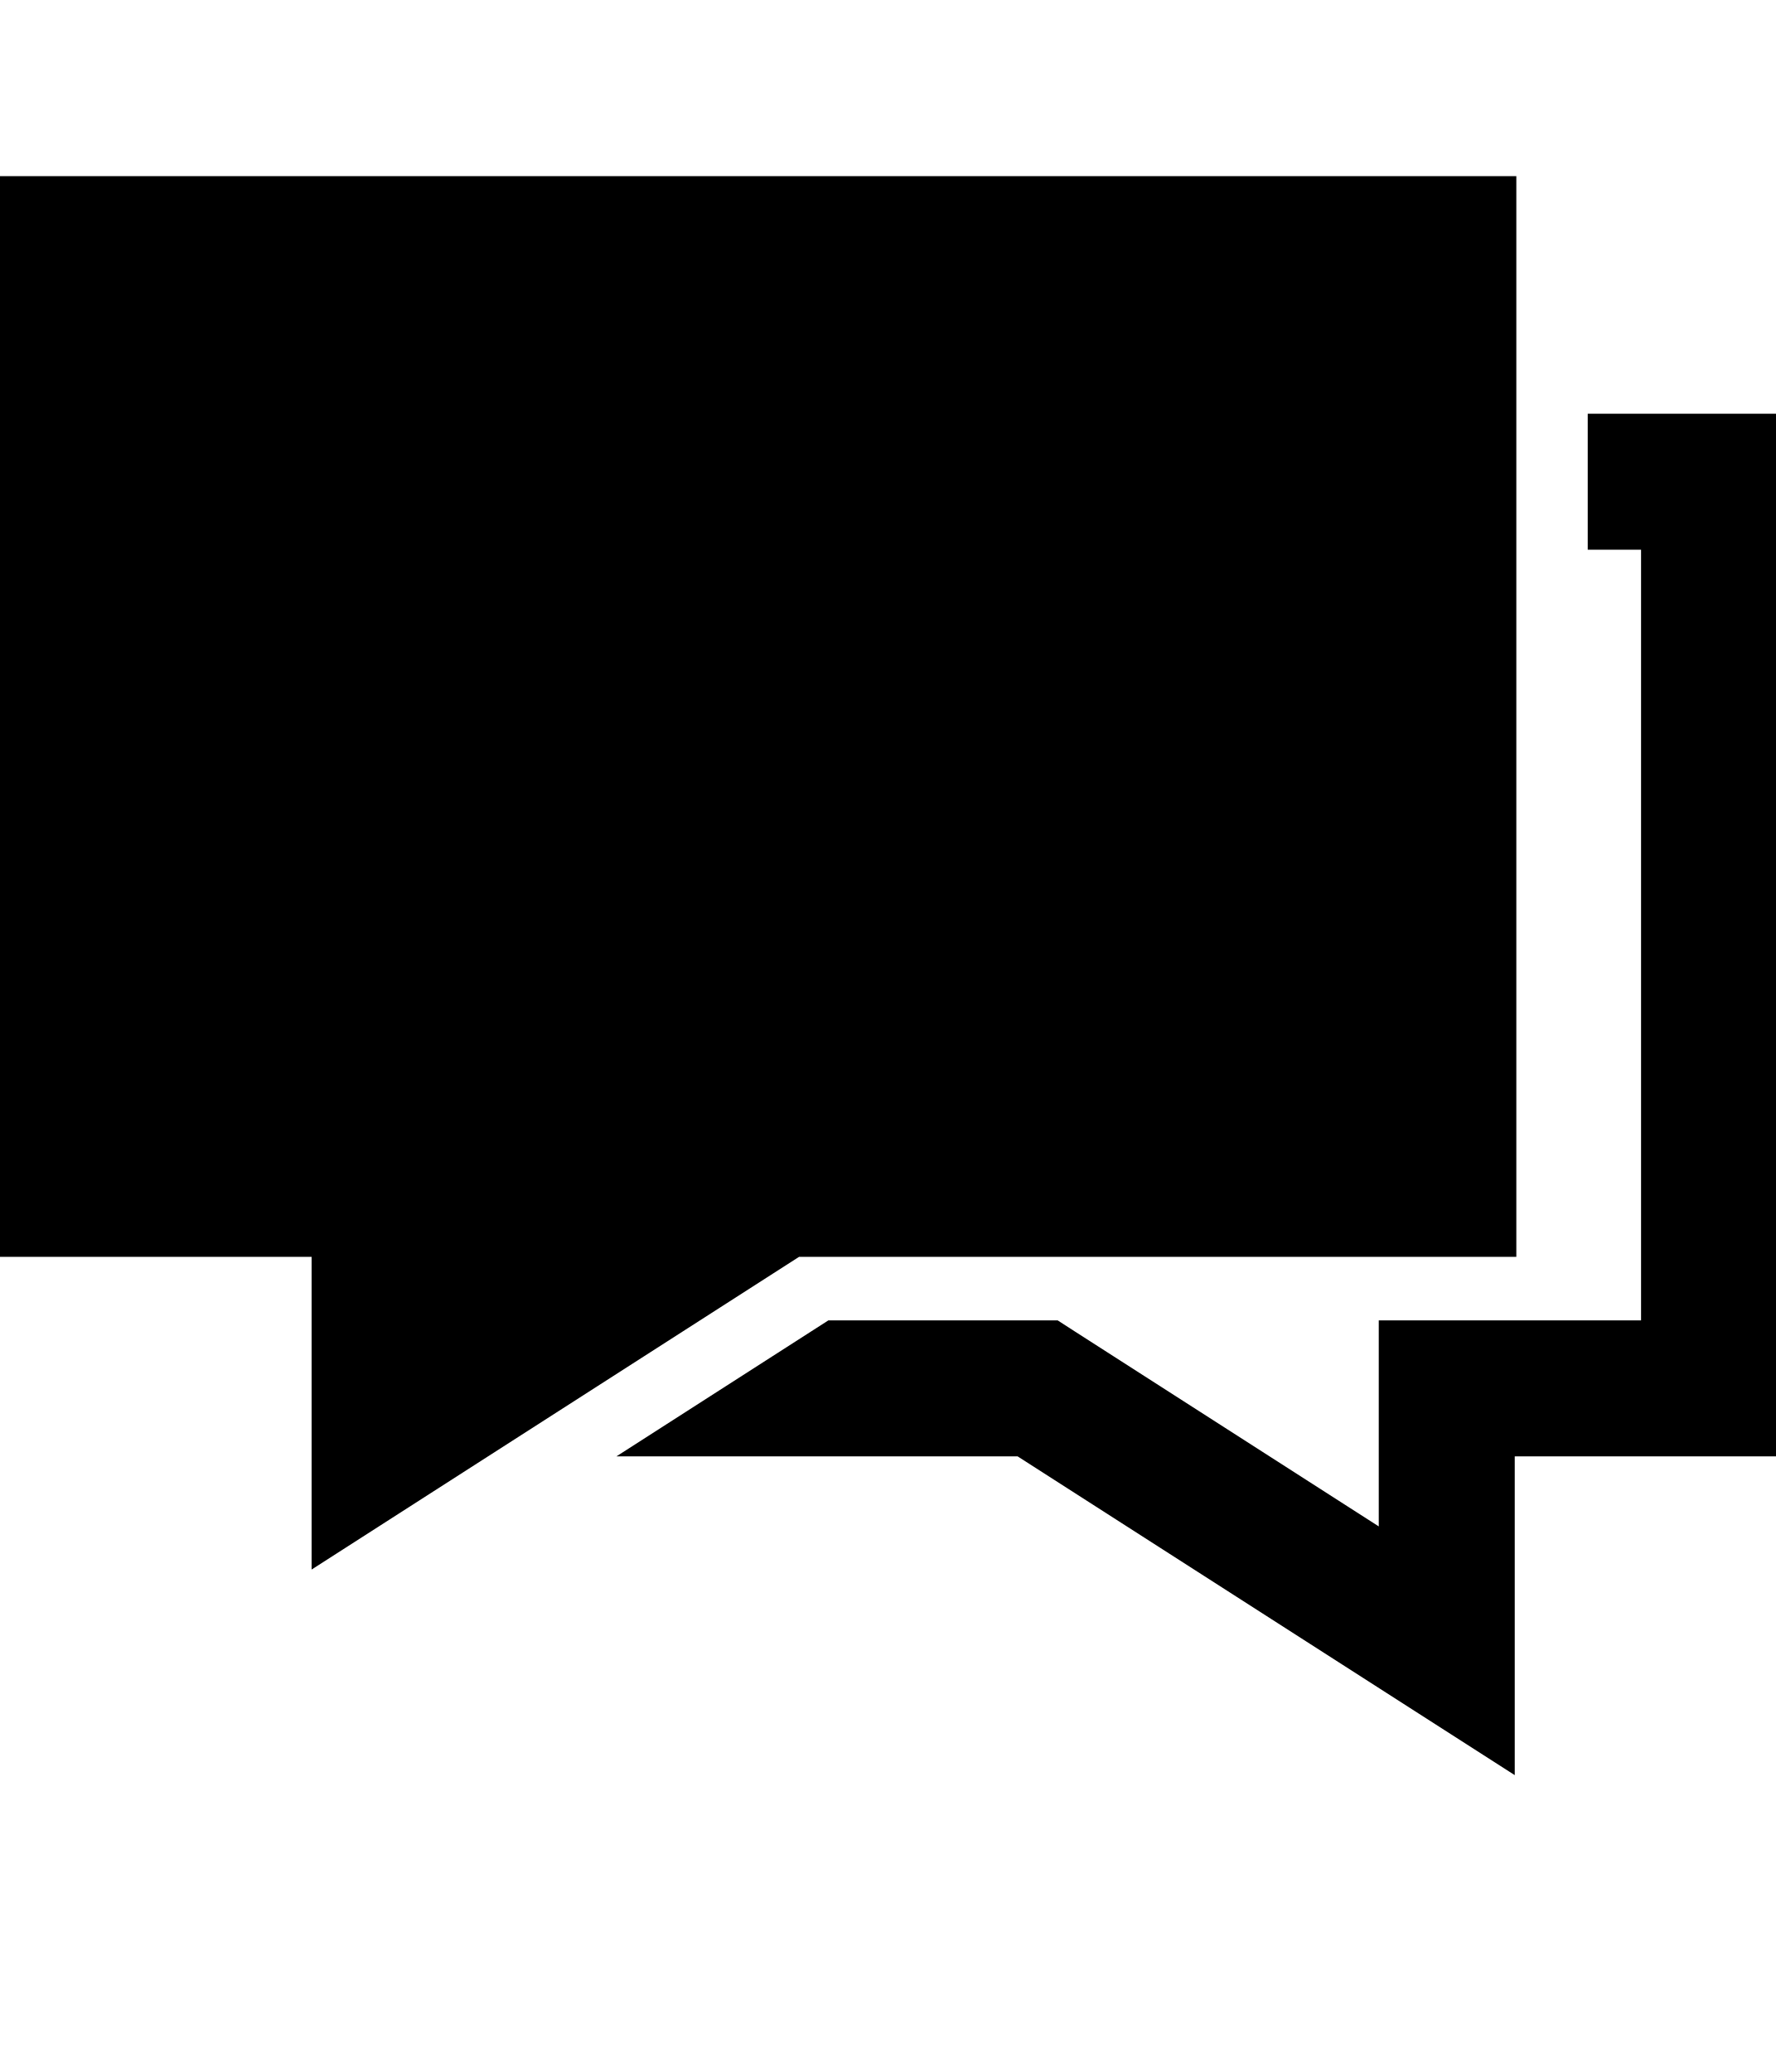
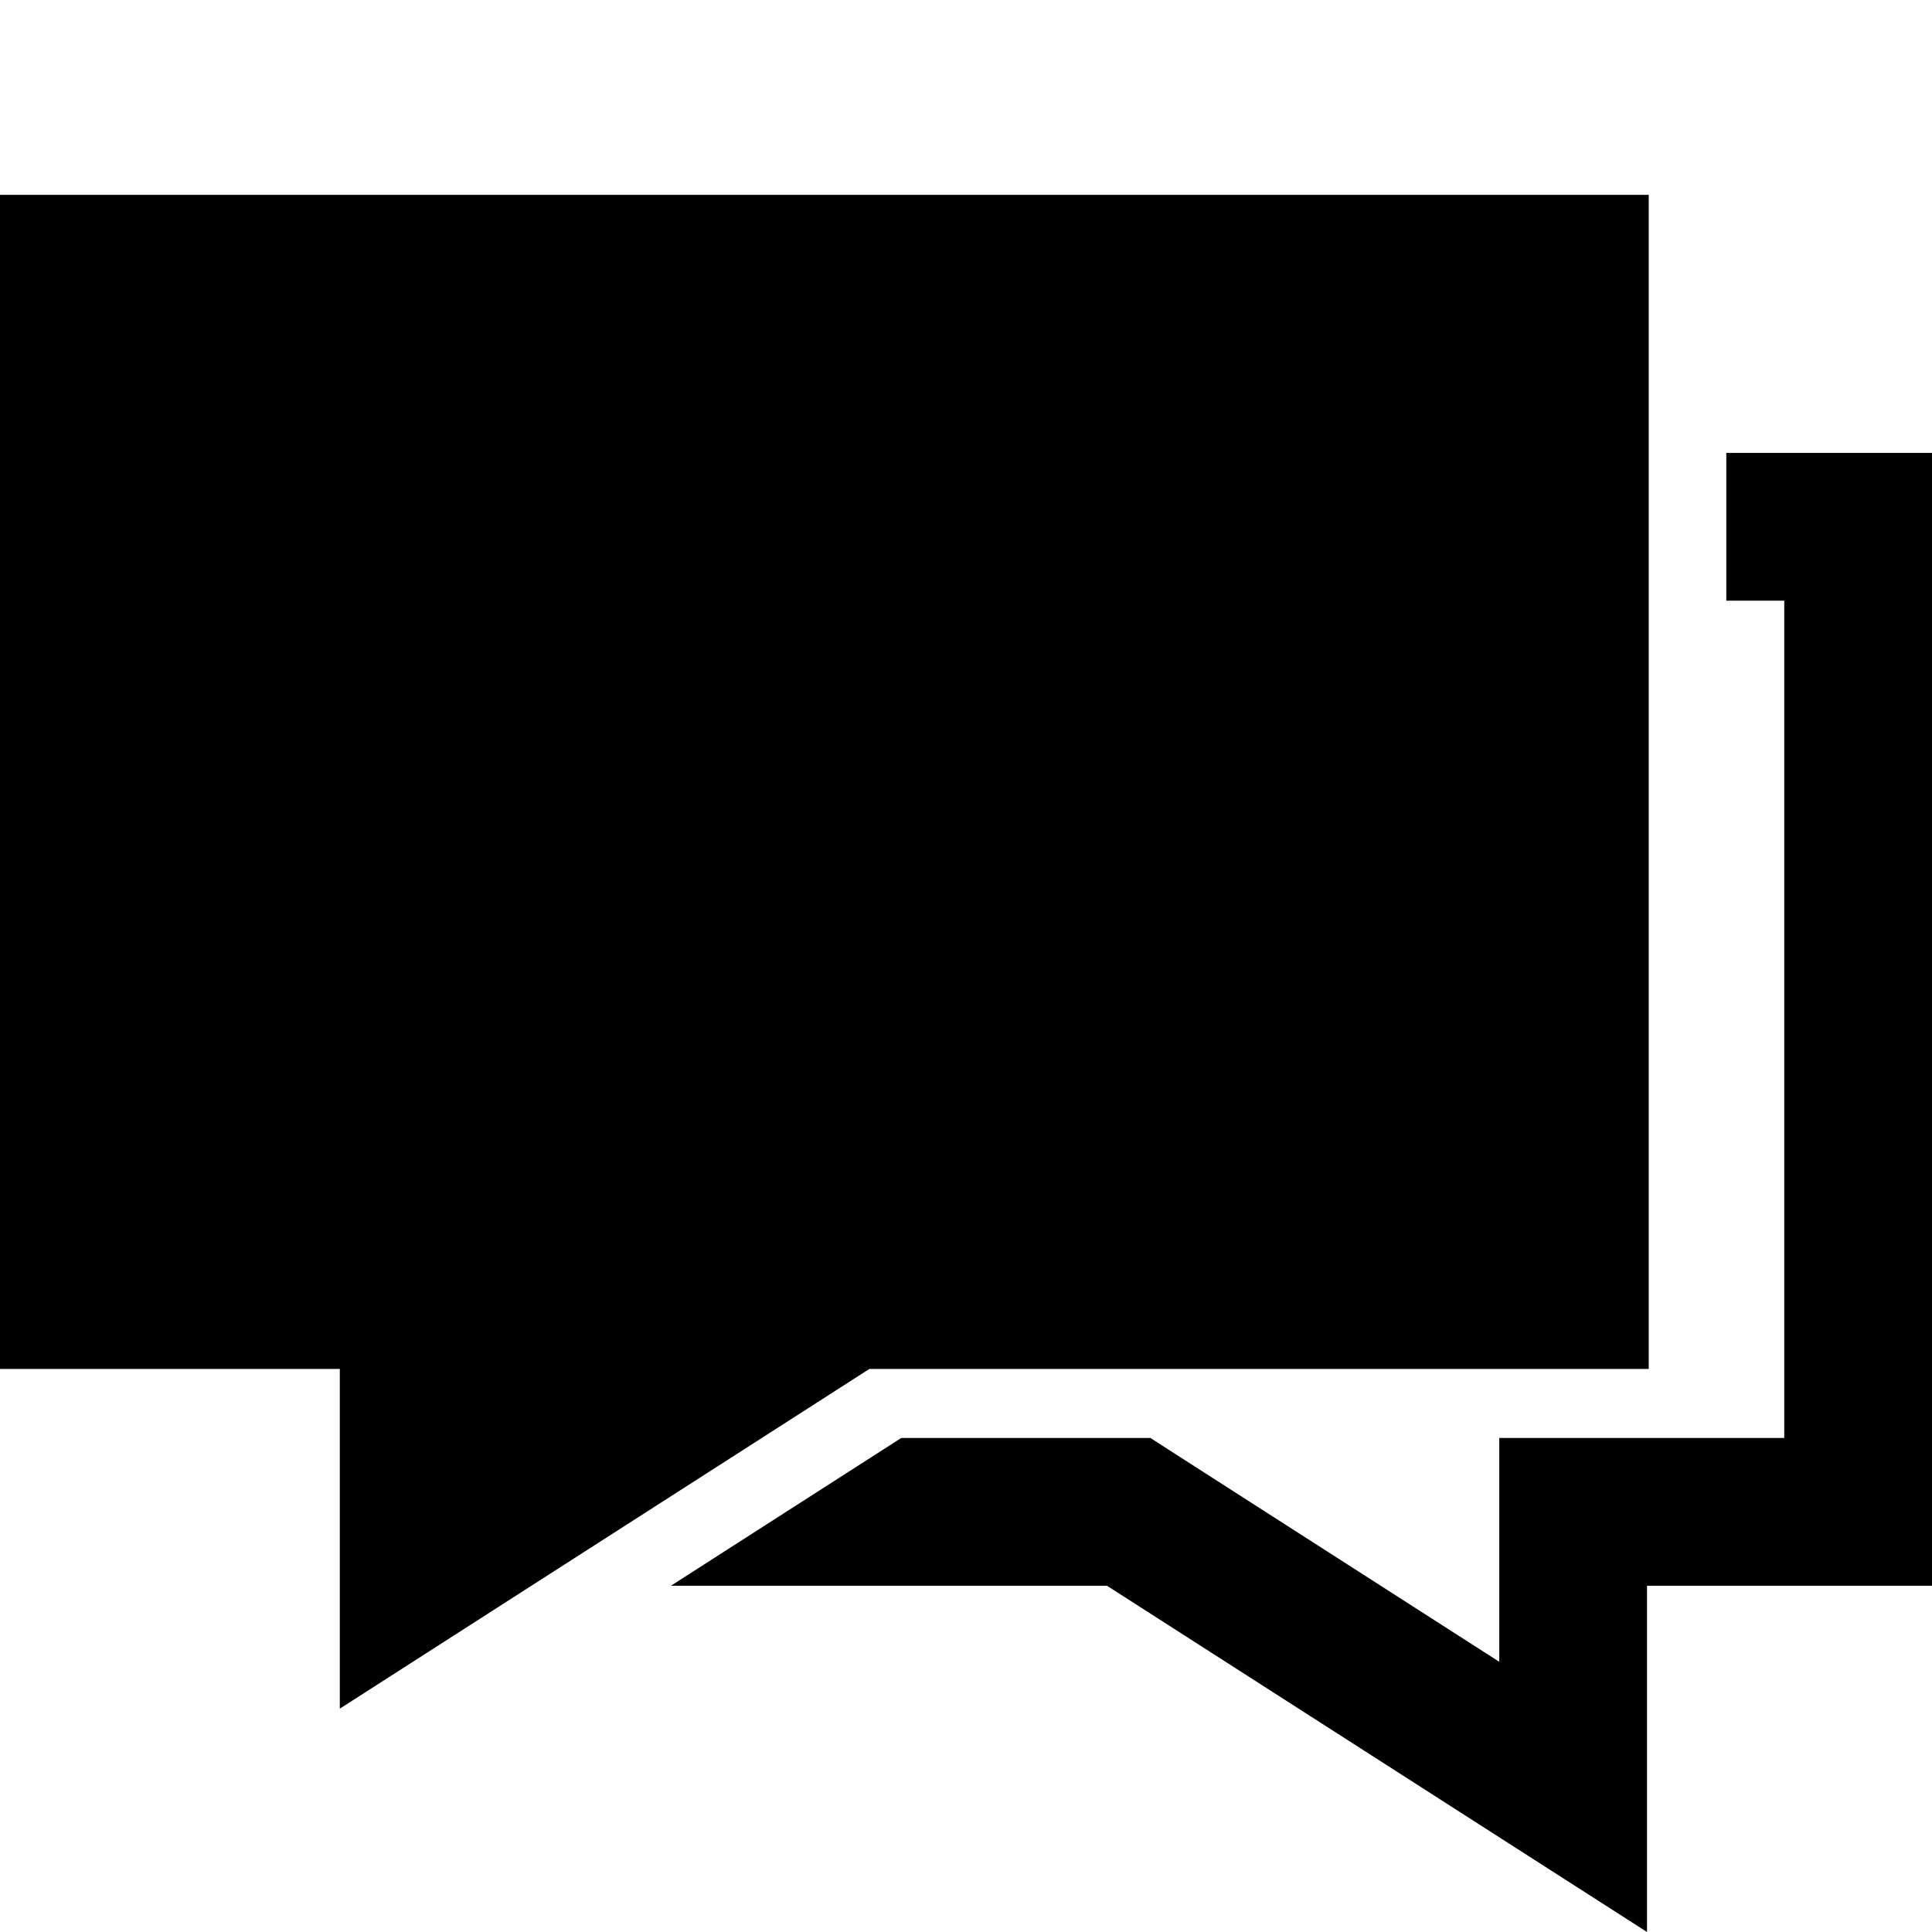
- <svg xmlns="http://www.w3.org/2000/svg" id="svg2" style="margin-top:9px;margin-left:10px;" version="1.1" data-tags="remove-circle, cancel, close, remove, delete" height="896" width="768" data-du="" viewBox="0 0 768 896">
+ <svg xmlns="http://www.w3.org/2000/svg" id="svg2" version="1.1" data-tags="remove-circle, cancel, close, remove, delete" height="1200" width="1200" data-du="" viewBox="0 0 1200 1200">
  <defs id="defs32" />
-   <path d="m -0.5,76.175 0,467.336 135.257,0 0,135.211 210.788,-135.211 310.21,0 0,-467.336 -656.255,0 z M 686.629,178.904 l 0,58.807 23.064,0 0,333.273 -84.03,0 -29.404,0 0,29.404 0,59.68 -131.582,-84.398 -7.259,-4.686 -8.637,0 -90.554,0 -91.657,58.807 173.528,0 169.669,108.794 45.3,29.036 0,-53.754 0,-84.076 84.03,0 29.404,0 0,-29.404 0,-392.081 0,-29.404 -29.404,0 -52.467,0 z" id="path4785" />
+   <path d="m 2.395e-6,121.018 0,729.263 211.065,0 0,210.993 328.928,-210.993 484.072,0 0,-729.263 L 2.395e-6,121.018 z M 1072.243,281.324 l 0,91.767 35.99,0 0,520.062 -131.127,0 -45.884,0 0,45.884 0,93.129 -205.329,-131.7 -11.328,-7.313 -13.478,0 -141.307,0 -143.028,91.767 270.785,0 264.763,169.769 70.689,45.31 0,-83.881 0,-131.199 131.127,0 45.884,0 0,-45.884 0,-611.829 0,-45.884 -45.884,0 -81.874,0 z" id="path4785" />
</svg>
